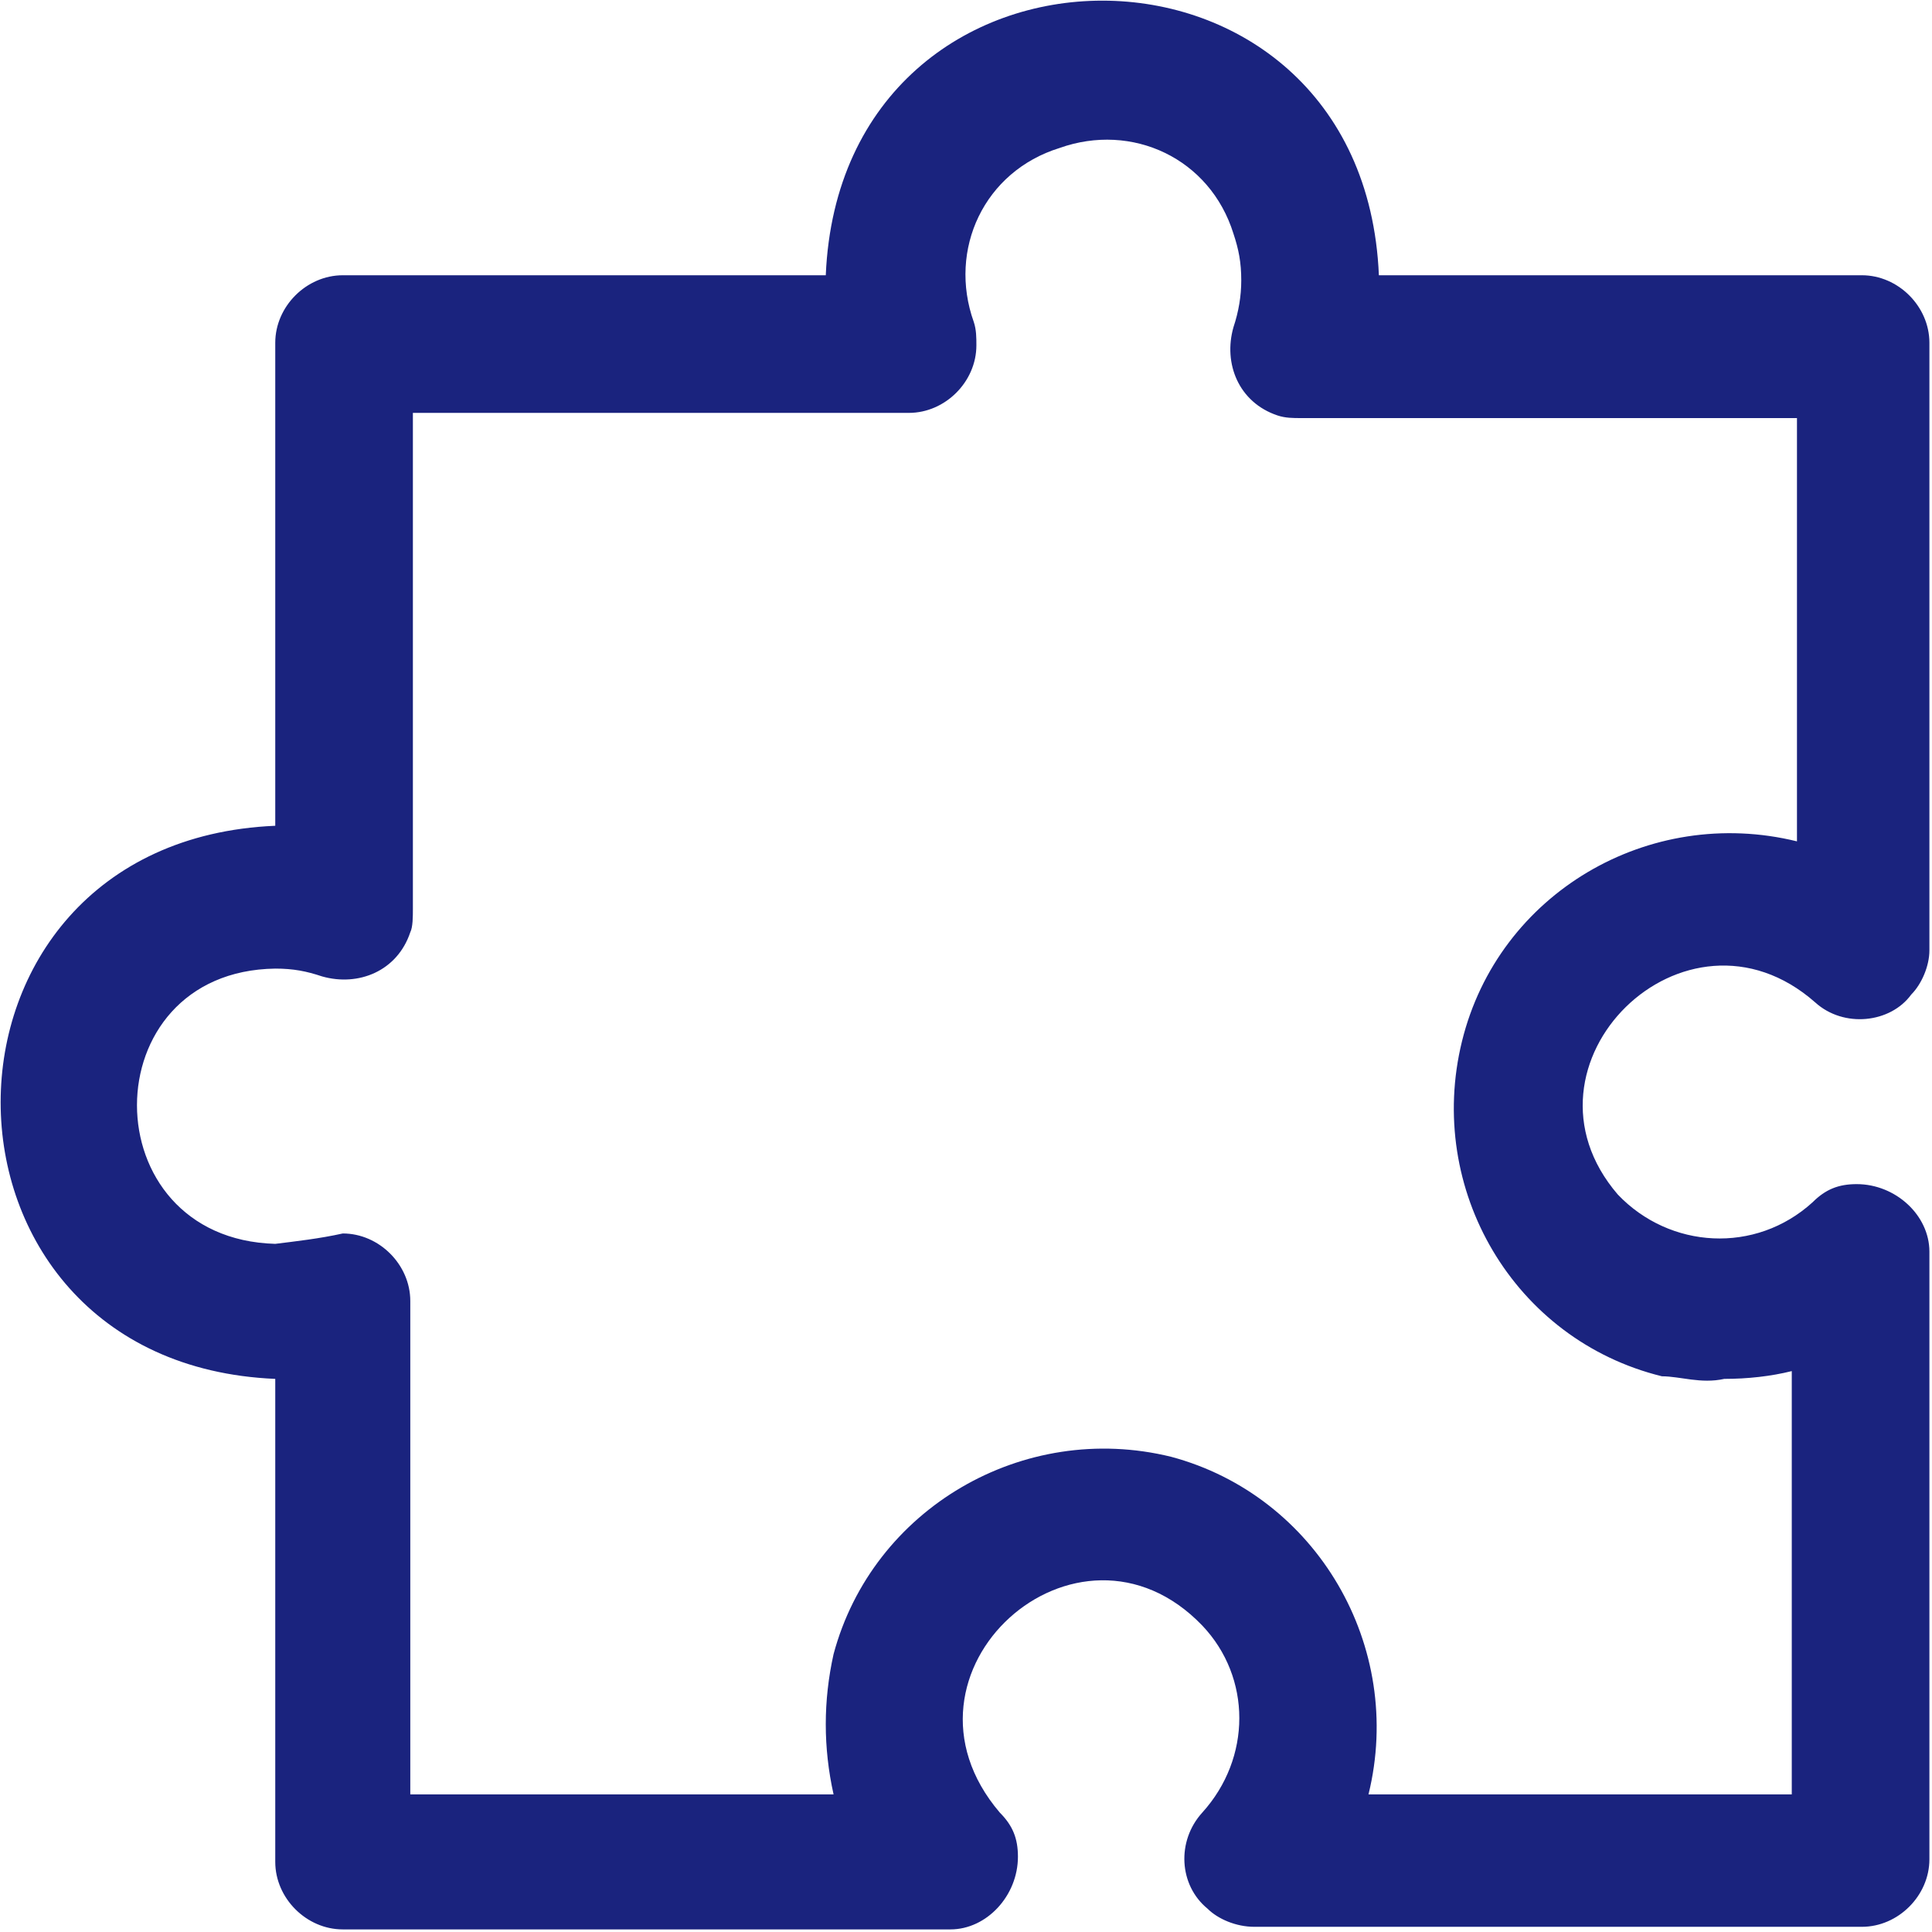
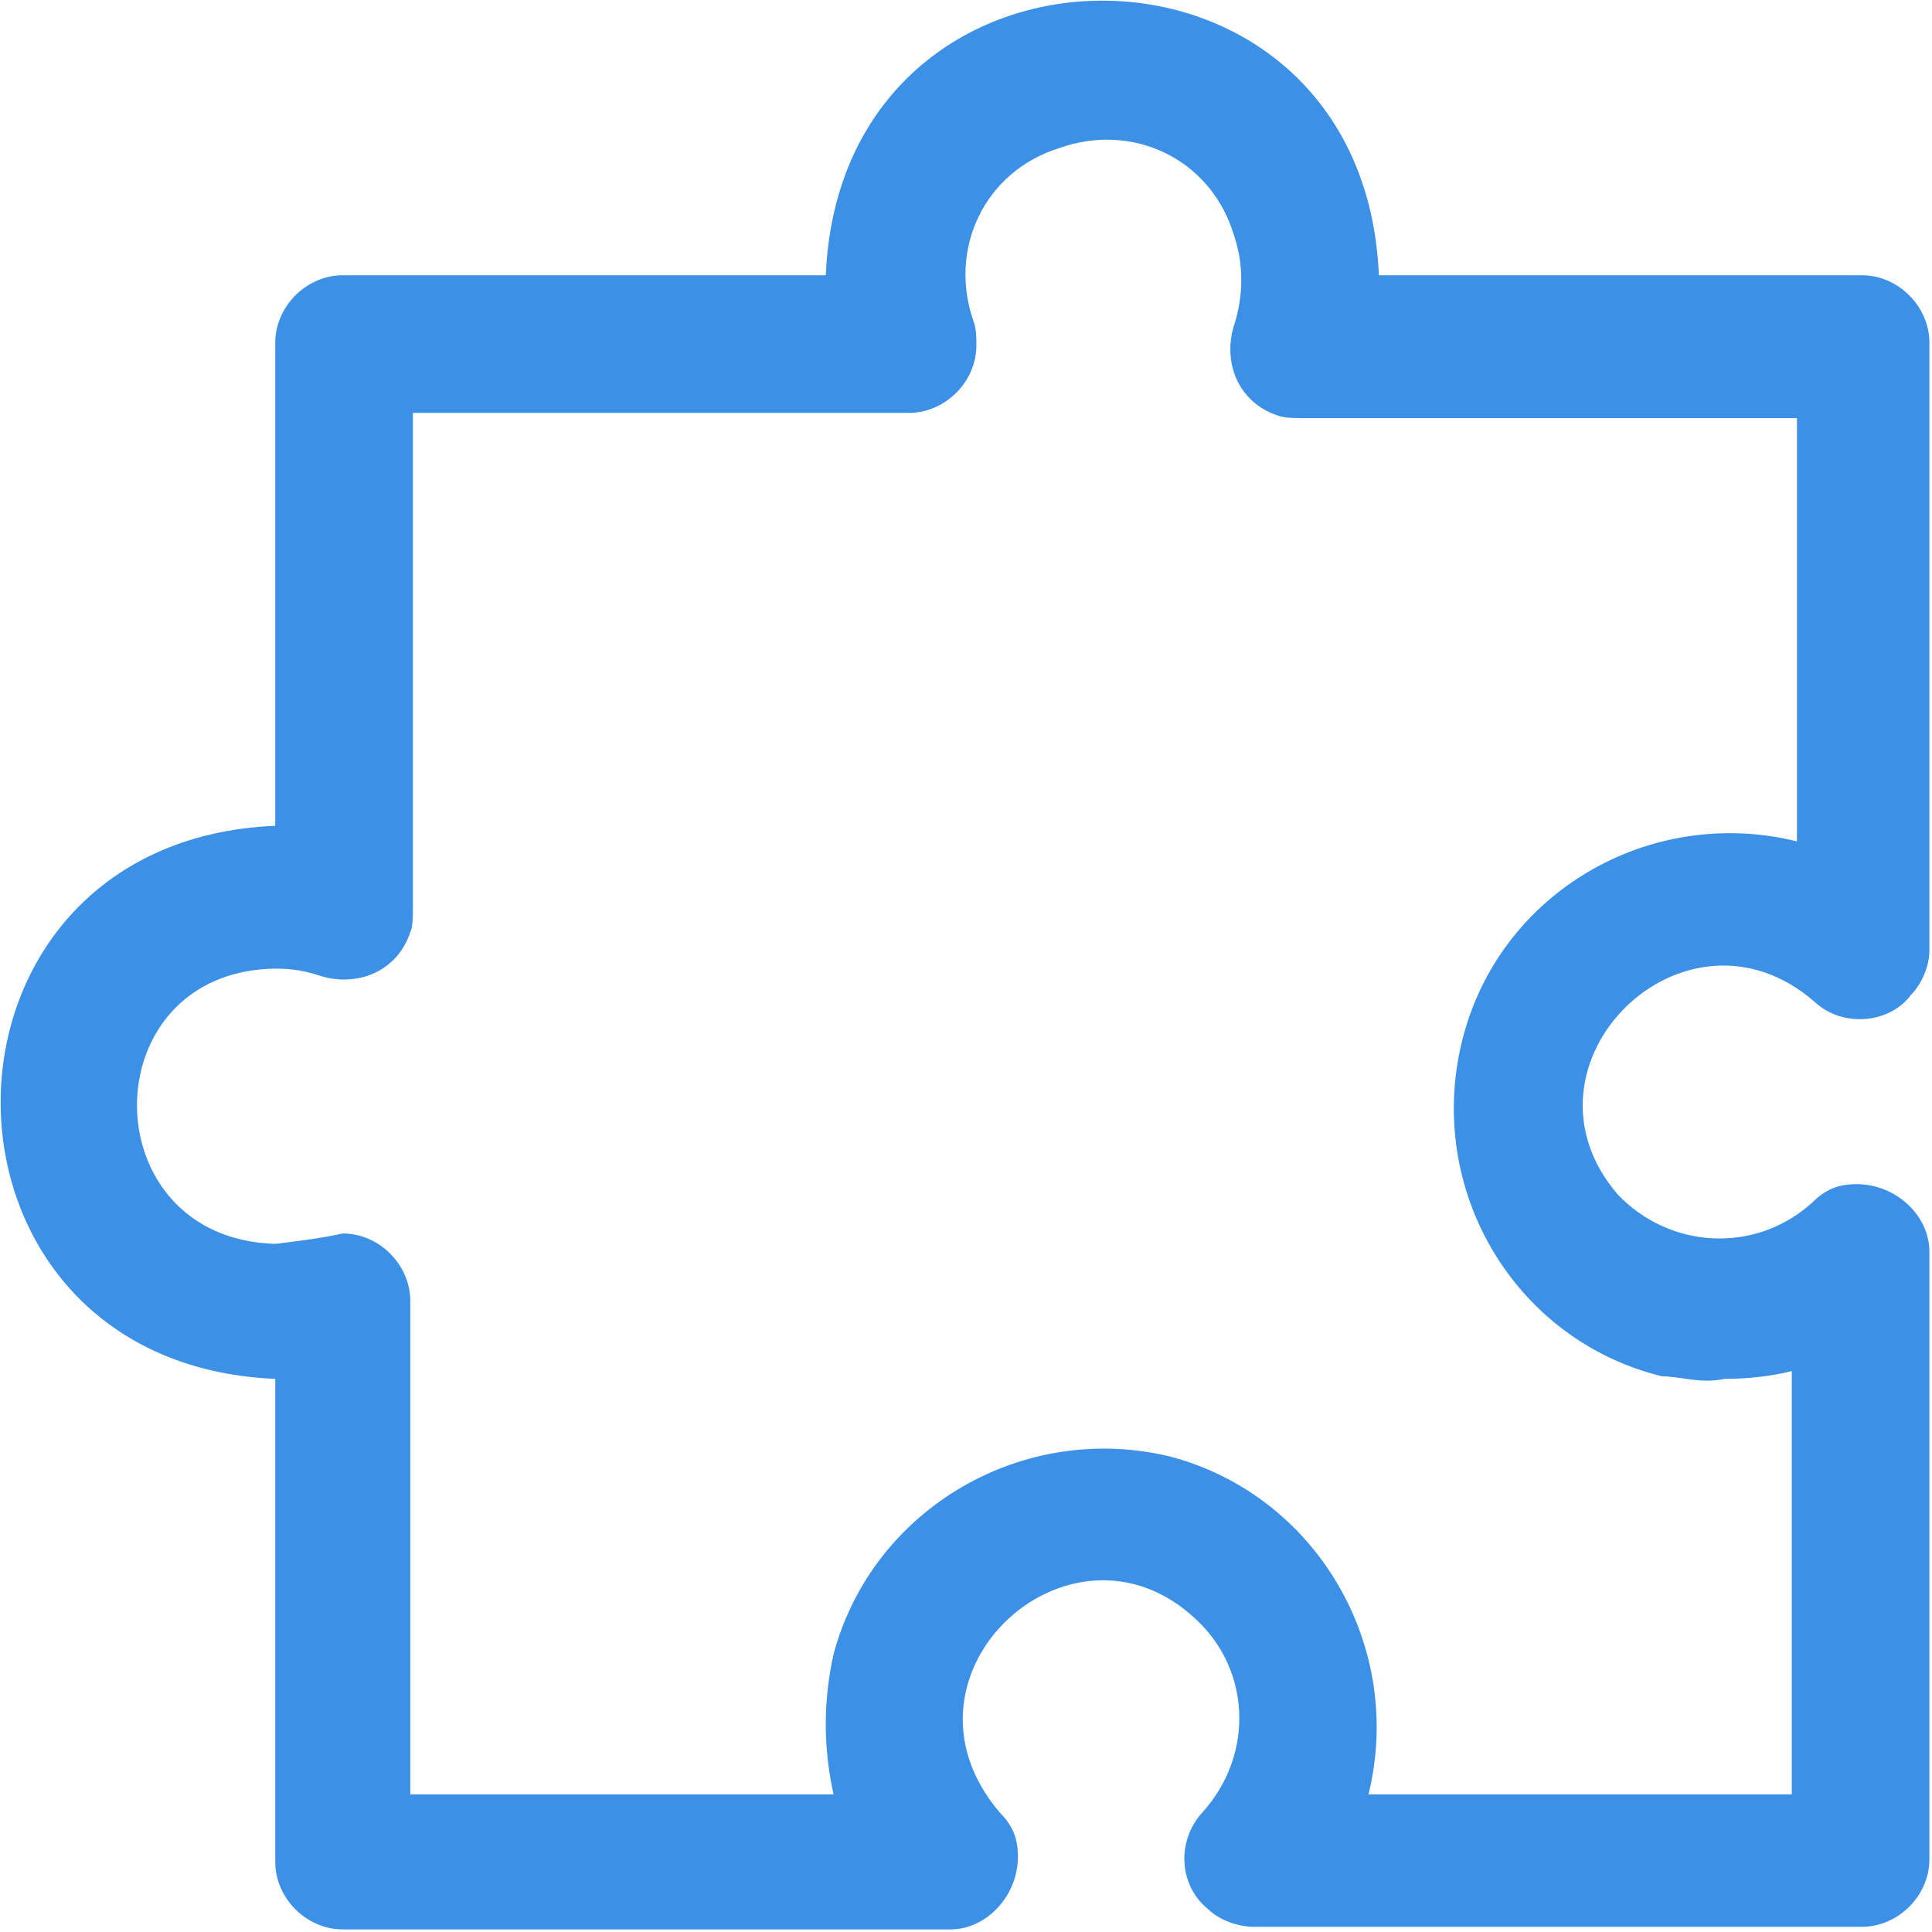
<svg xmlns="http://www.w3.org/2000/svg" width="24px" height="24px" version="1.1" id="Layer_1" x="0px" y="0px" viewBox="0 0 74.4 74.4" style="enable-background:new 0 0 74.4 74.4;" xml:space="preserve" preserveAspectRatio="xMinYMid meet">
-   <path d="M69.9,38.6c1.1,1,2.9,0.8,3.7-0.3c0.4-0.4,0.7-1.1,0.7-1.7V13.2c0-1.4-1.2-2.6-2.6-2.6l0,0H53.1c-0.6-14.1-20.7-14.1-21.3,0  H13.2c-1.4,0-2.6,1.2-2.6,2.6l0,0v18.6c-14.1,0.6-14.1,20.7,0,21.3v18.6c0,1.4,1.2,2.6,2.6,2.6l0,0h23.4c1.4,0,2.6-1.3,2.6-2.8  c0-0.7-0.2-1.2-0.7-1.7c-4.6-5.4,3-12.2,7.8-7.2c1.9,2,1.9,5.1,0,7.2c-1,1.1-0.9,2.8,0.2,3.7c0.4,0.4,1.1,0.7,1.8,0.7h23.4  c1.4,0,2.6-1.2,2.6-2.6l0,0V48.2c0-1.4-1.3-2.6-2.8-2.6c-0.7,0-1.2,0.2-1.7,0.7c-2.2,2-5.5,1.8-7.5-0.3l0,0  C58,41,64.9,34.2,69.9,38.6z M66.4,53.1c0.9,0,1.8-0.1,2.6-0.3v16.3H52.7c1.4-5.7-2-11.5-7.6-13c-5.7-1.4-11.5,2-13,7.6  c-0.4,1.8-0.4,3.6,0,5.4H15.8v-19c0-1.4-1.2-2.6-2.6-2.6l0,0c-0.9,0.2-1.8,0.3-2.6,0.4c-7.1-0.2-7.1-10.5,0-10.6  c0.7,0,1.2,0.1,1.8,0.3c1.4,0.4,2.9-0.2,3.4-1.7c0.1-0.2,0.1-0.6,0.1-0.9V15.9H35c1.4,0,2.6-1.2,2.6-2.6c0-0.3,0-0.6-0.1-0.9  c-1-2.8,0.4-5.8,3.3-6.7c2.8-1,5.8,0.4,6.7,3.3c0.2,0.6,0.3,1.1,0.3,1.8l0,0c0,0.6-0.1,1.2-0.3,1.8c-0.4,1.4,0.2,2.9,1.7,3.4  c0.3,0.1,0.6,0.1,0.9,0.1h19.1v16.3c-5.7-1.4-11.5,2-12.9,7.7c-1.4,5.7,2,11.5,7.7,12.9C64.7,53,65.5,53.3,66.4,53.1L66.4,53.1z" fill="#1a237e" />
+   <path d="M69.9,38.6c1.1,1,2.9,0.8,3.7-0.3c0.4-0.4,0.7-1.1,0.7-1.7V13.2c0-1.4-1.2-2.6-2.6-2.6l0,0H53.1c-0.6-14.1-20.7-14.1-21.3,0  H13.2c-1.4,0-2.6,1.2-2.6,2.6l0,0v18.6c-14.1,0.6-14.1,20.7,0,21.3v18.6c0,1.4,1.2,2.6,2.6,2.6l0,0h23.4c1.4,0,2.6-1.3,2.6-2.8  c0-0.7-0.2-1.2-0.7-1.7c-4.6-5.4,3-12.2,7.8-7.2c1.9,2,1.9,5.1,0,7.2c-1,1.1-0.9,2.8,0.2,3.7c0.4,0.4,1.1,0.7,1.8,0.7h23.4  c1.4,0,2.6-1.2,2.6-2.6l0,0V48.2c0-1.4-1.3-2.6-2.8-2.6c-0.7,0-1.2,0.2-1.7,0.7c-2.2,2-5.5,1.8-7.5-0.3l0,0  C58,41,64.9,34.2,69.9,38.6z M66.4,53.1c0.9,0,1.8-0.1,2.6-0.3v16.3H52.7c1.4-5.7-2-11.5-7.6-13c-5.7-1.4-11.5,2-13,7.6  c-0.4,1.8-0.4,3.6,0,5.4H15.8v-19c0-1.4-1.2-2.6-2.6-2.6l0,0c-0.9,0.2-1.8,0.3-2.6,0.4c-7.1-0.2-7.1-10.5,0-10.6  c0.7,0,1.2,0.1,1.8,0.3c1.4,0.4,2.9-0.2,3.4-1.7c0.1-0.2,0.1-0.6,0.1-0.9V15.9H35c1.4,0,2.6-1.2,2.6-2.6c0-0.3,0-0.6-0.1-0.9  c-1-2.8,0.4-5.8,3.3-6.7c2.8-1,5.8,0.4,6.7,3.3c0.2,0.6,0.3,1.1,0.3,1.8l0,0c0,0.6-0.1,1.2-0.3,1.8c-0.4,1.4,0.2,2.9,1.7,3.4  c0.3,0.1,0.6,0.1,0.9,0.1h19.1v16.3c-5.7-1.4-11.5,2-12.9,7.7c-1.4,5.7,2,11.5,7.7,12.9C64.7,53,65.5,53.3,66.4,53.1L66.4,53.1z" fill="#3c91e6" />
</svg>
